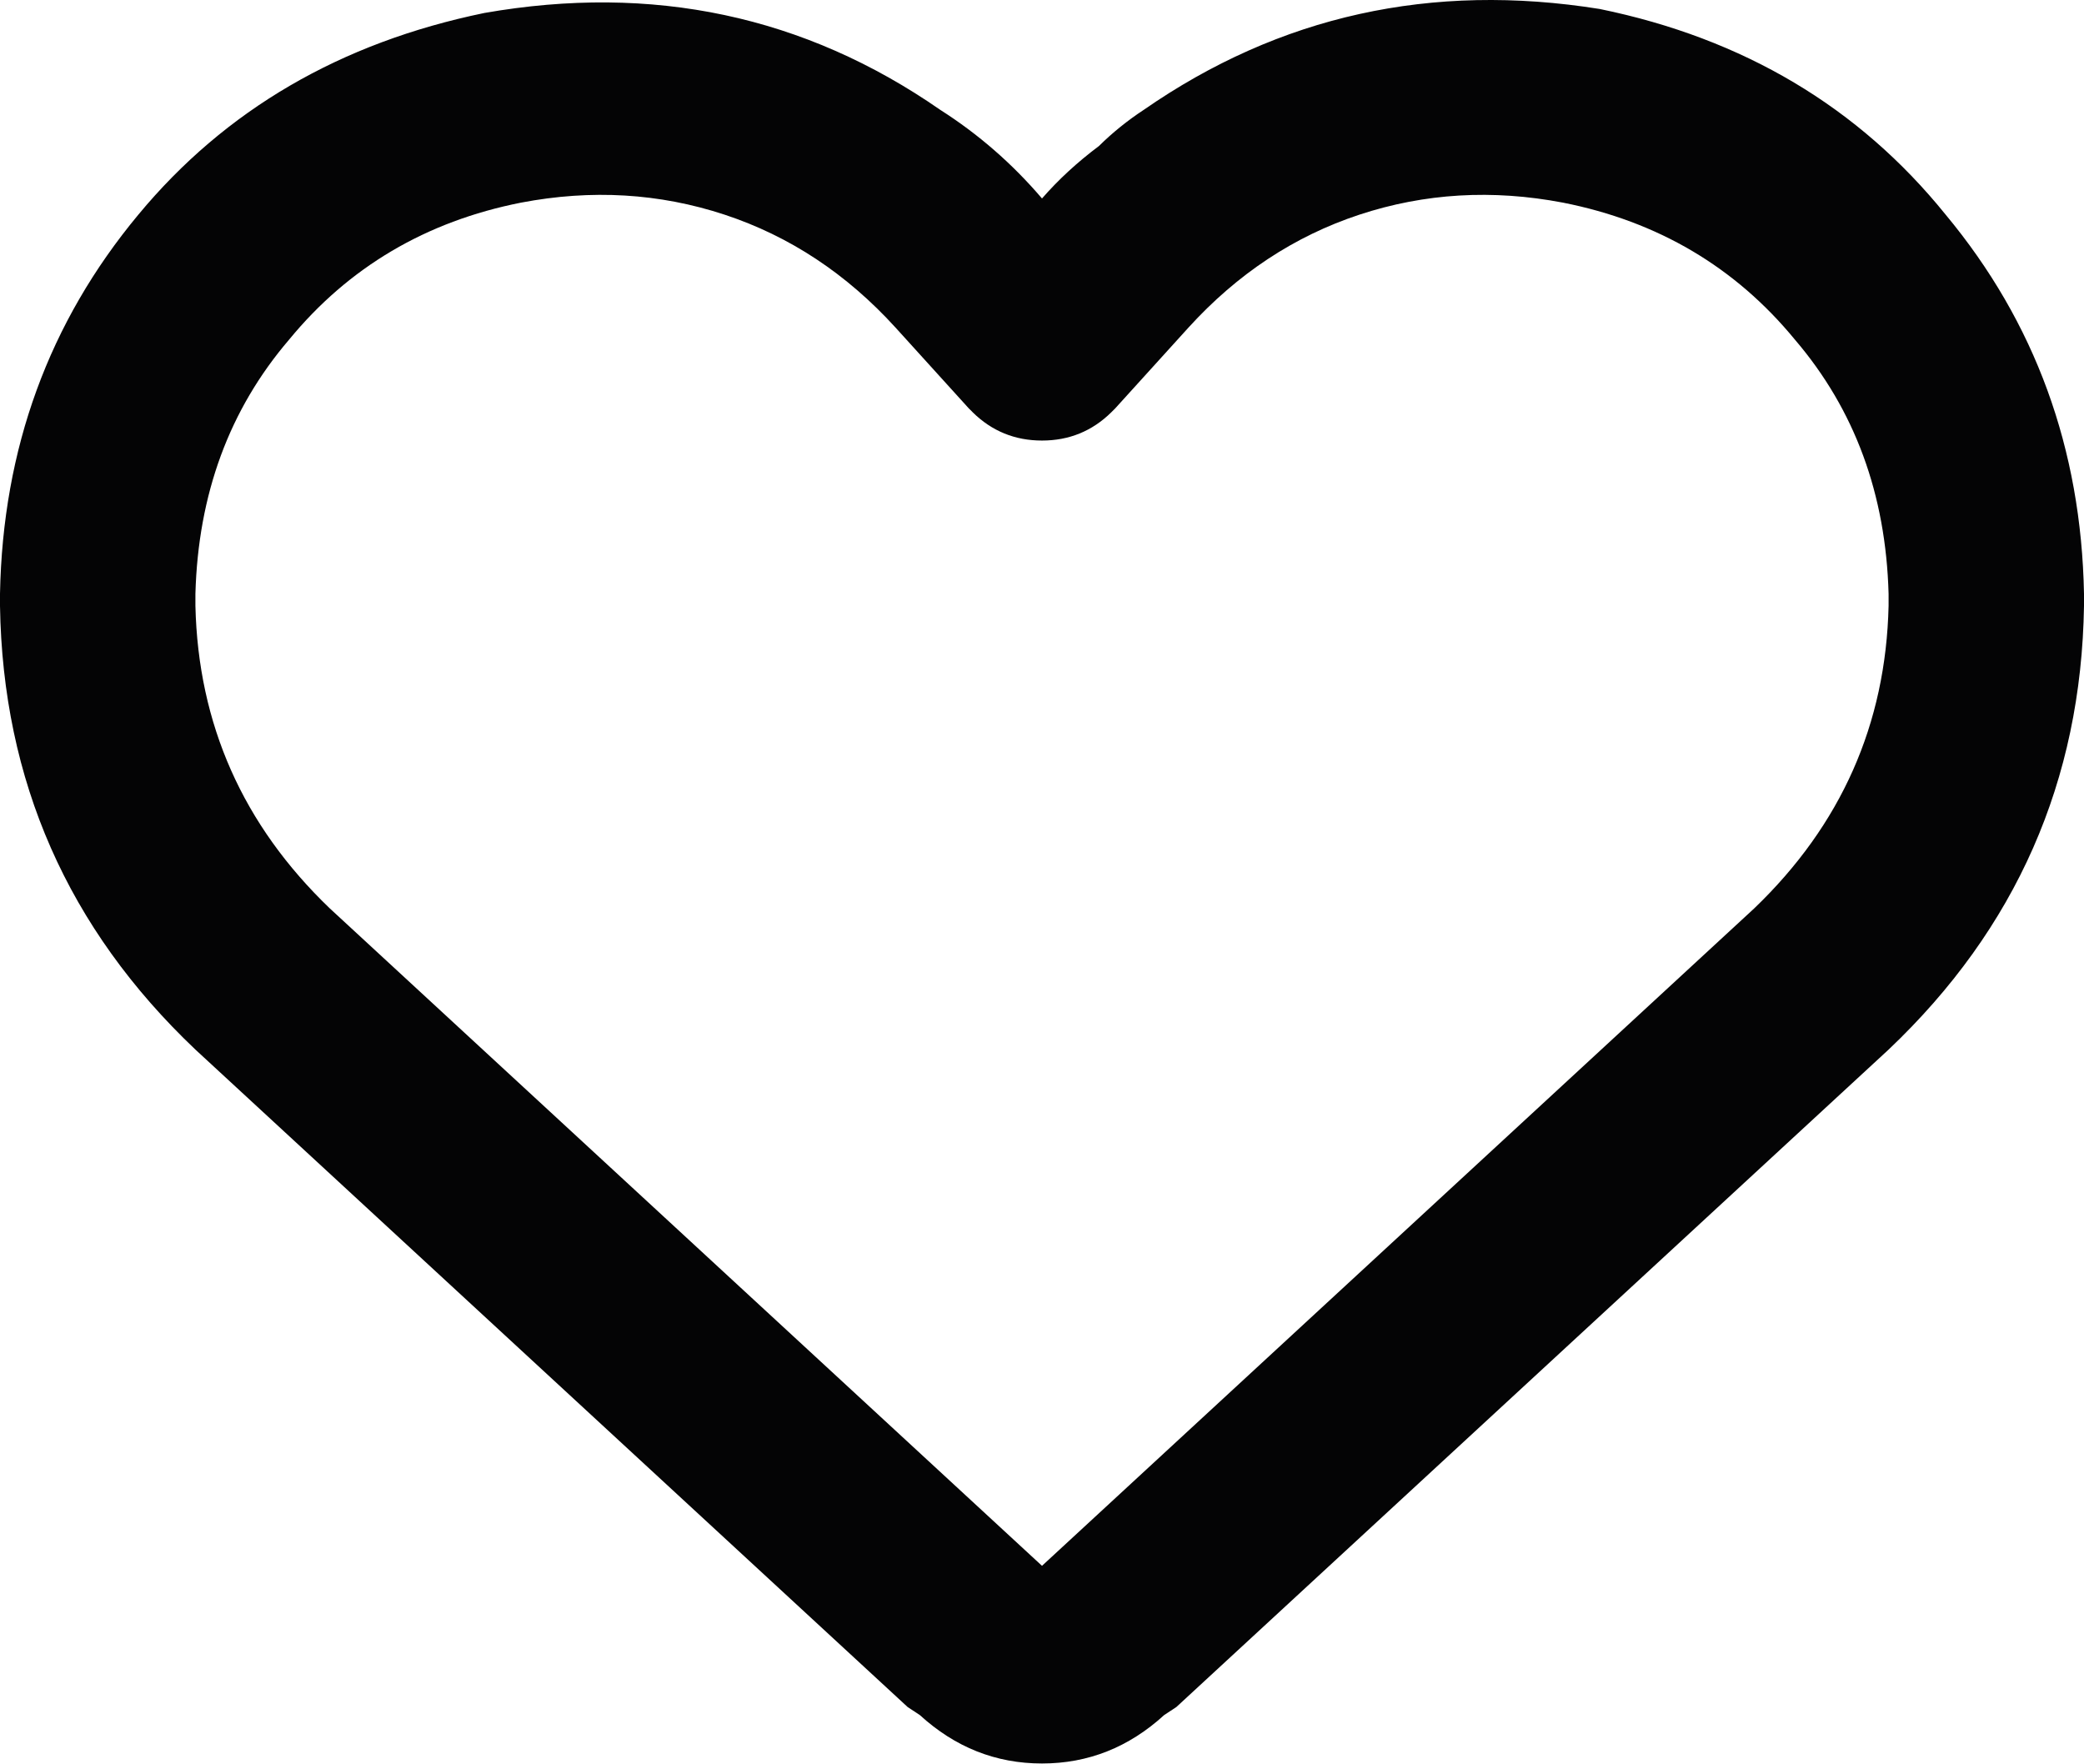
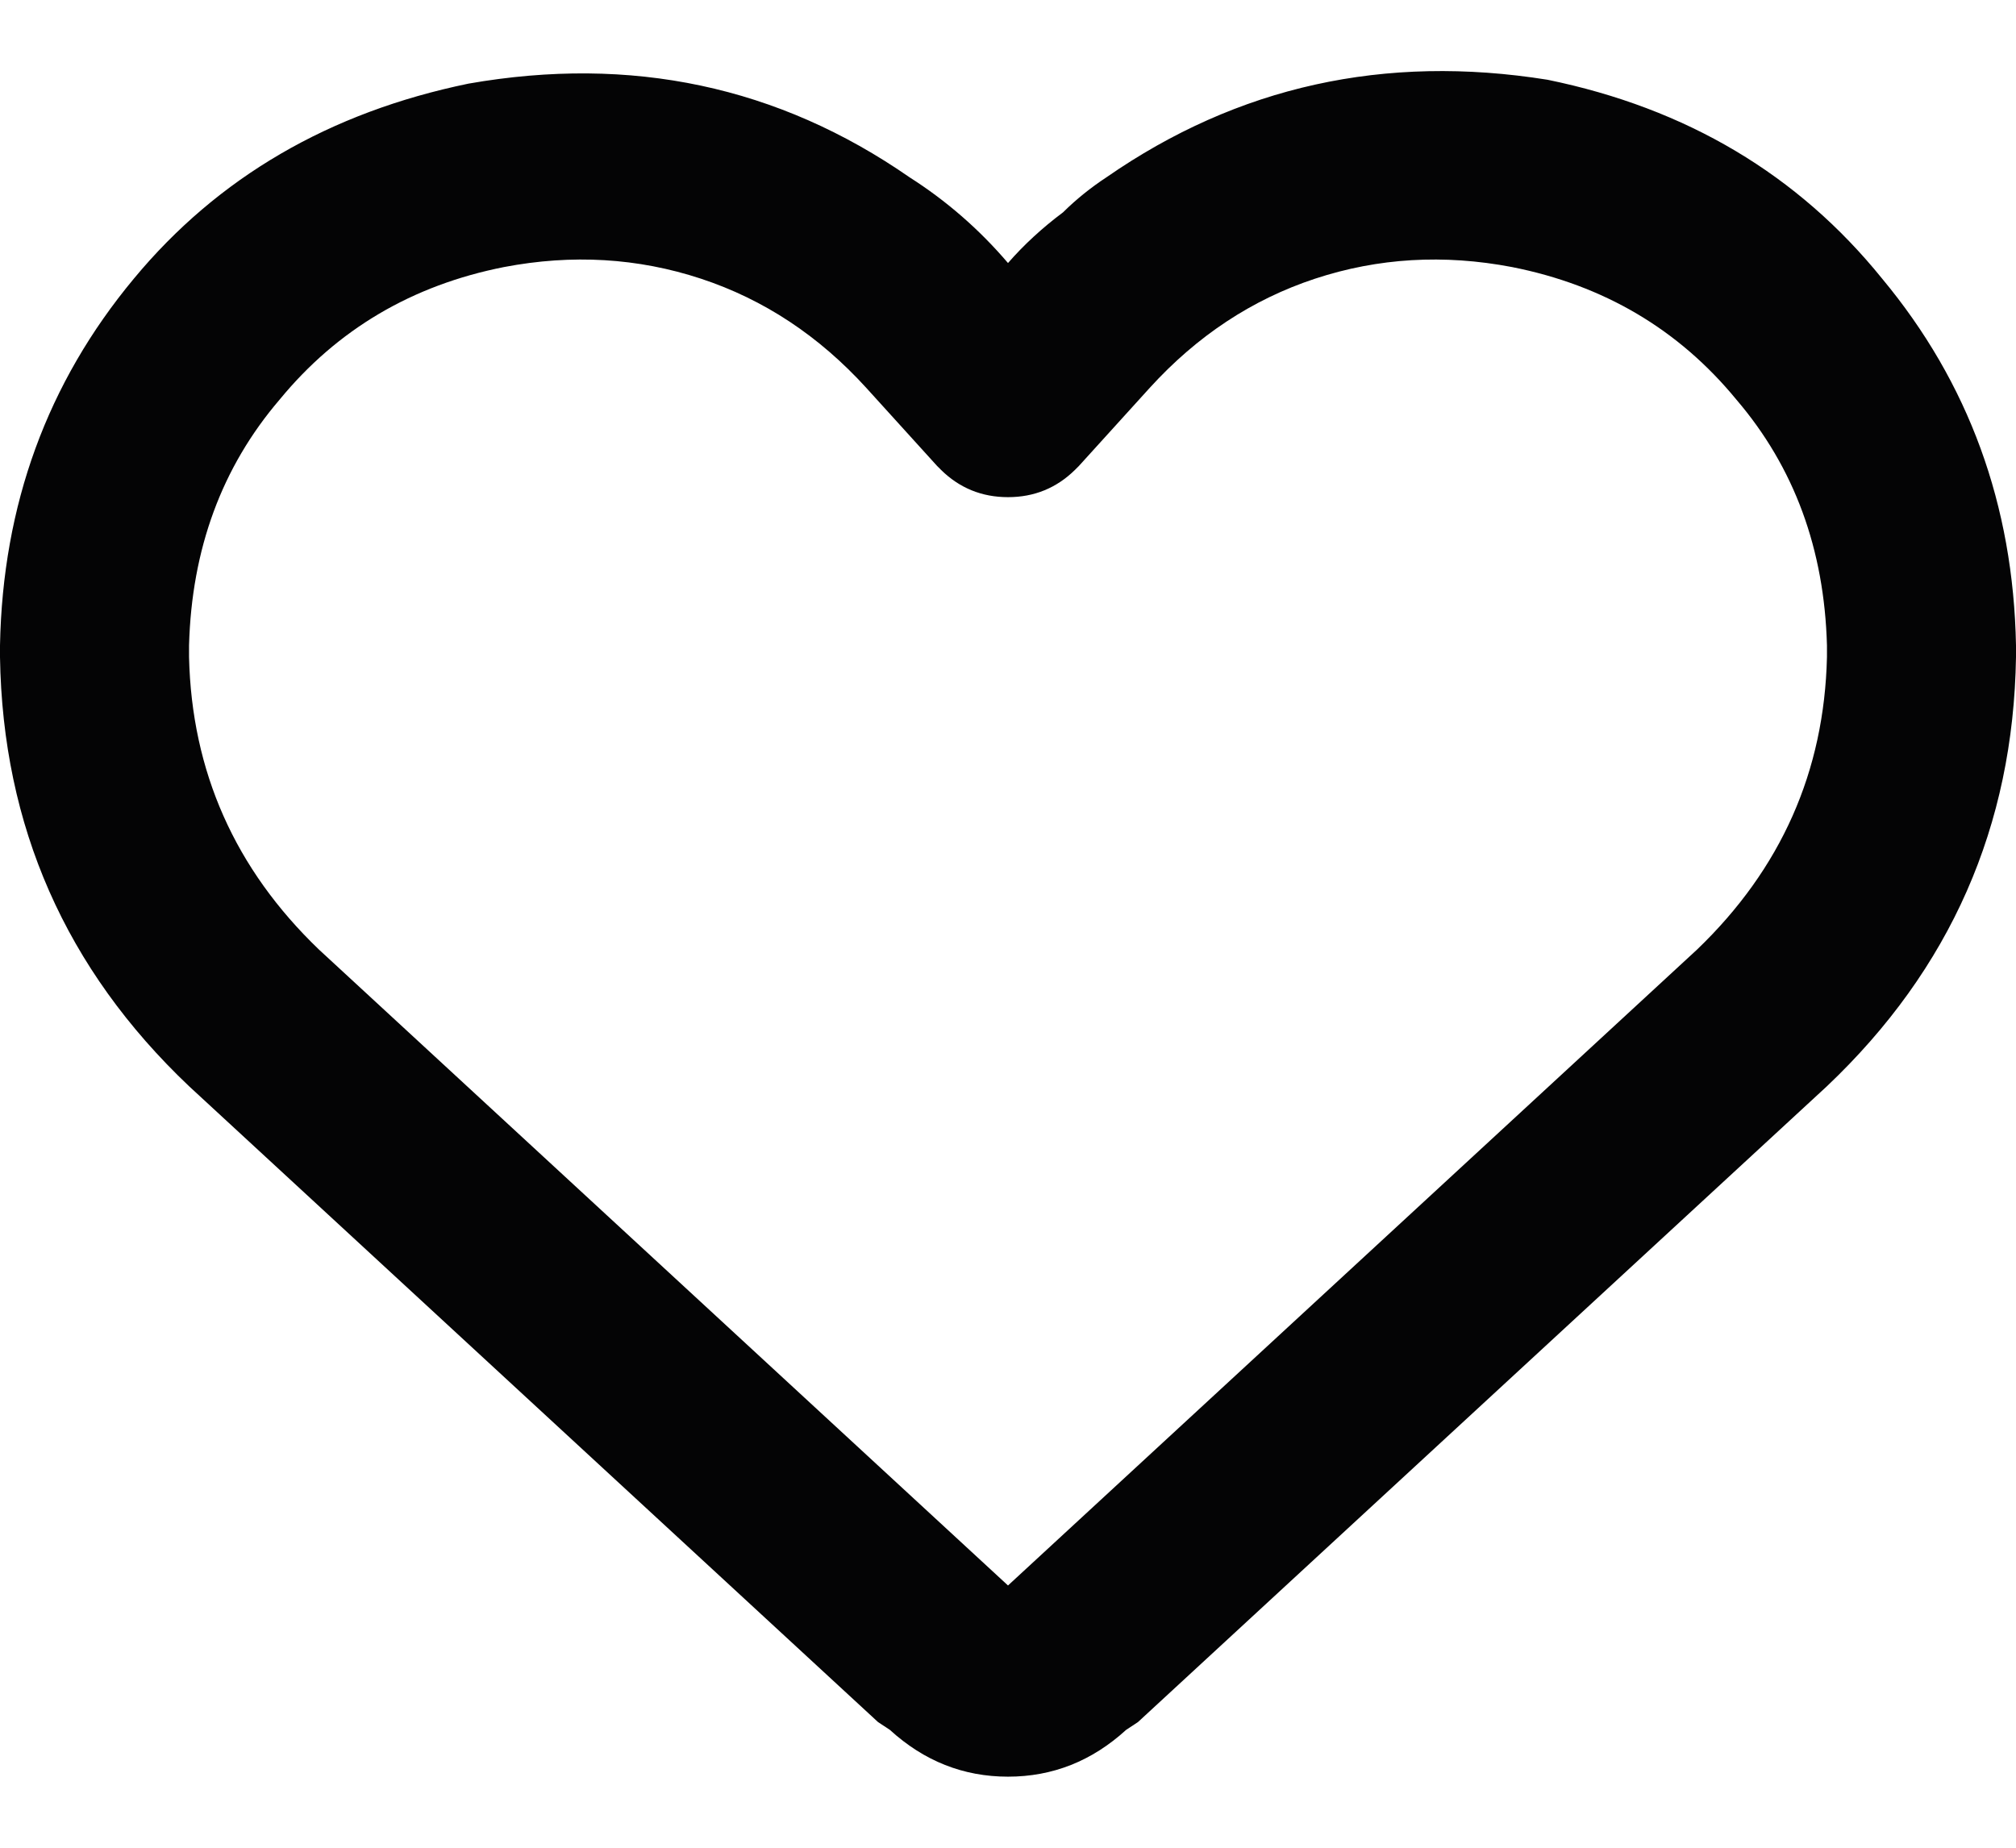
- <svg xmlns="http://www.w3.org/2000/svg" width="13" height="11" viewBox="0 0 13 11" fill="none">
+ <svg xmlns="http://www.w3.org/2000/svg" width="12" height="11" viewBox="0 0 13 11" fill="none">
  <path d="M5.738 10.698L5.662 10.648L1.219 6.547C0.423 5.792 0.017 4.87 0 3.779V3.704C0.017 2.798 0.305 2.01 0.863 1.339C1.405 0.685 2.124 0.266 3.021 0.081C4.071 -0.103 5.019 0.098 5.865 0.685C6.102 0.836 6.314 1.02 6.5 1.238C6.602 1.121 6.72 1.012 6.855 0.911C6.94 0.827 7.033 0.752 7.135 0.685C7.981 0.098 8.929 -0.112 9.979 0.056C10.876 0.24 11.595 0.668 12.137 1.339C12.695 2.01 12.983 2.798 13 3.704V3.779C12.983 4.87 12.577 5.792 11.781 6.547L7.338 10.648L7.262 10.698C7.042 10.899 6.788 11 6.5 11C6.212 11 5.958 10.899 5.738 10.698ZM6.068 2.572C6.068 2.572 6.06 2.563 6.043 2.547L5.586 2.043C5.281 1.708 4.926 1.473 4.52 1.339C4.113 1.205 3.69 1.18 3.25 1.264C2.658 1.381 2.175 1.666 1.803 2.119C1.43 2.555 1.236 3.083 1.219 3.704V3.779C1.236 4.517 1.515 5.146 2.057 5.666L6.5 9.767L10.943 5.666C11.485 5.146 11.764 4.517 11.781 3.779V3.704C11.764 3.083 11.57 2.555 11.197 2.119C10.825 1.666 10.342 1.381 9.75 1.264C9.31 1.18 8.887 1.205 8.48 1.339C8.074 1.473 7.719 1.708 7.414 2.043L6.957 2.547C6.957 2.547 6.949 2.555 6.932 2.572C6.813 2.689 6.669 2.748 6.5 2.748C6.331 2.748 6.187 2.689 6.068 2.572Z" fill="#040405" />
</svg>
